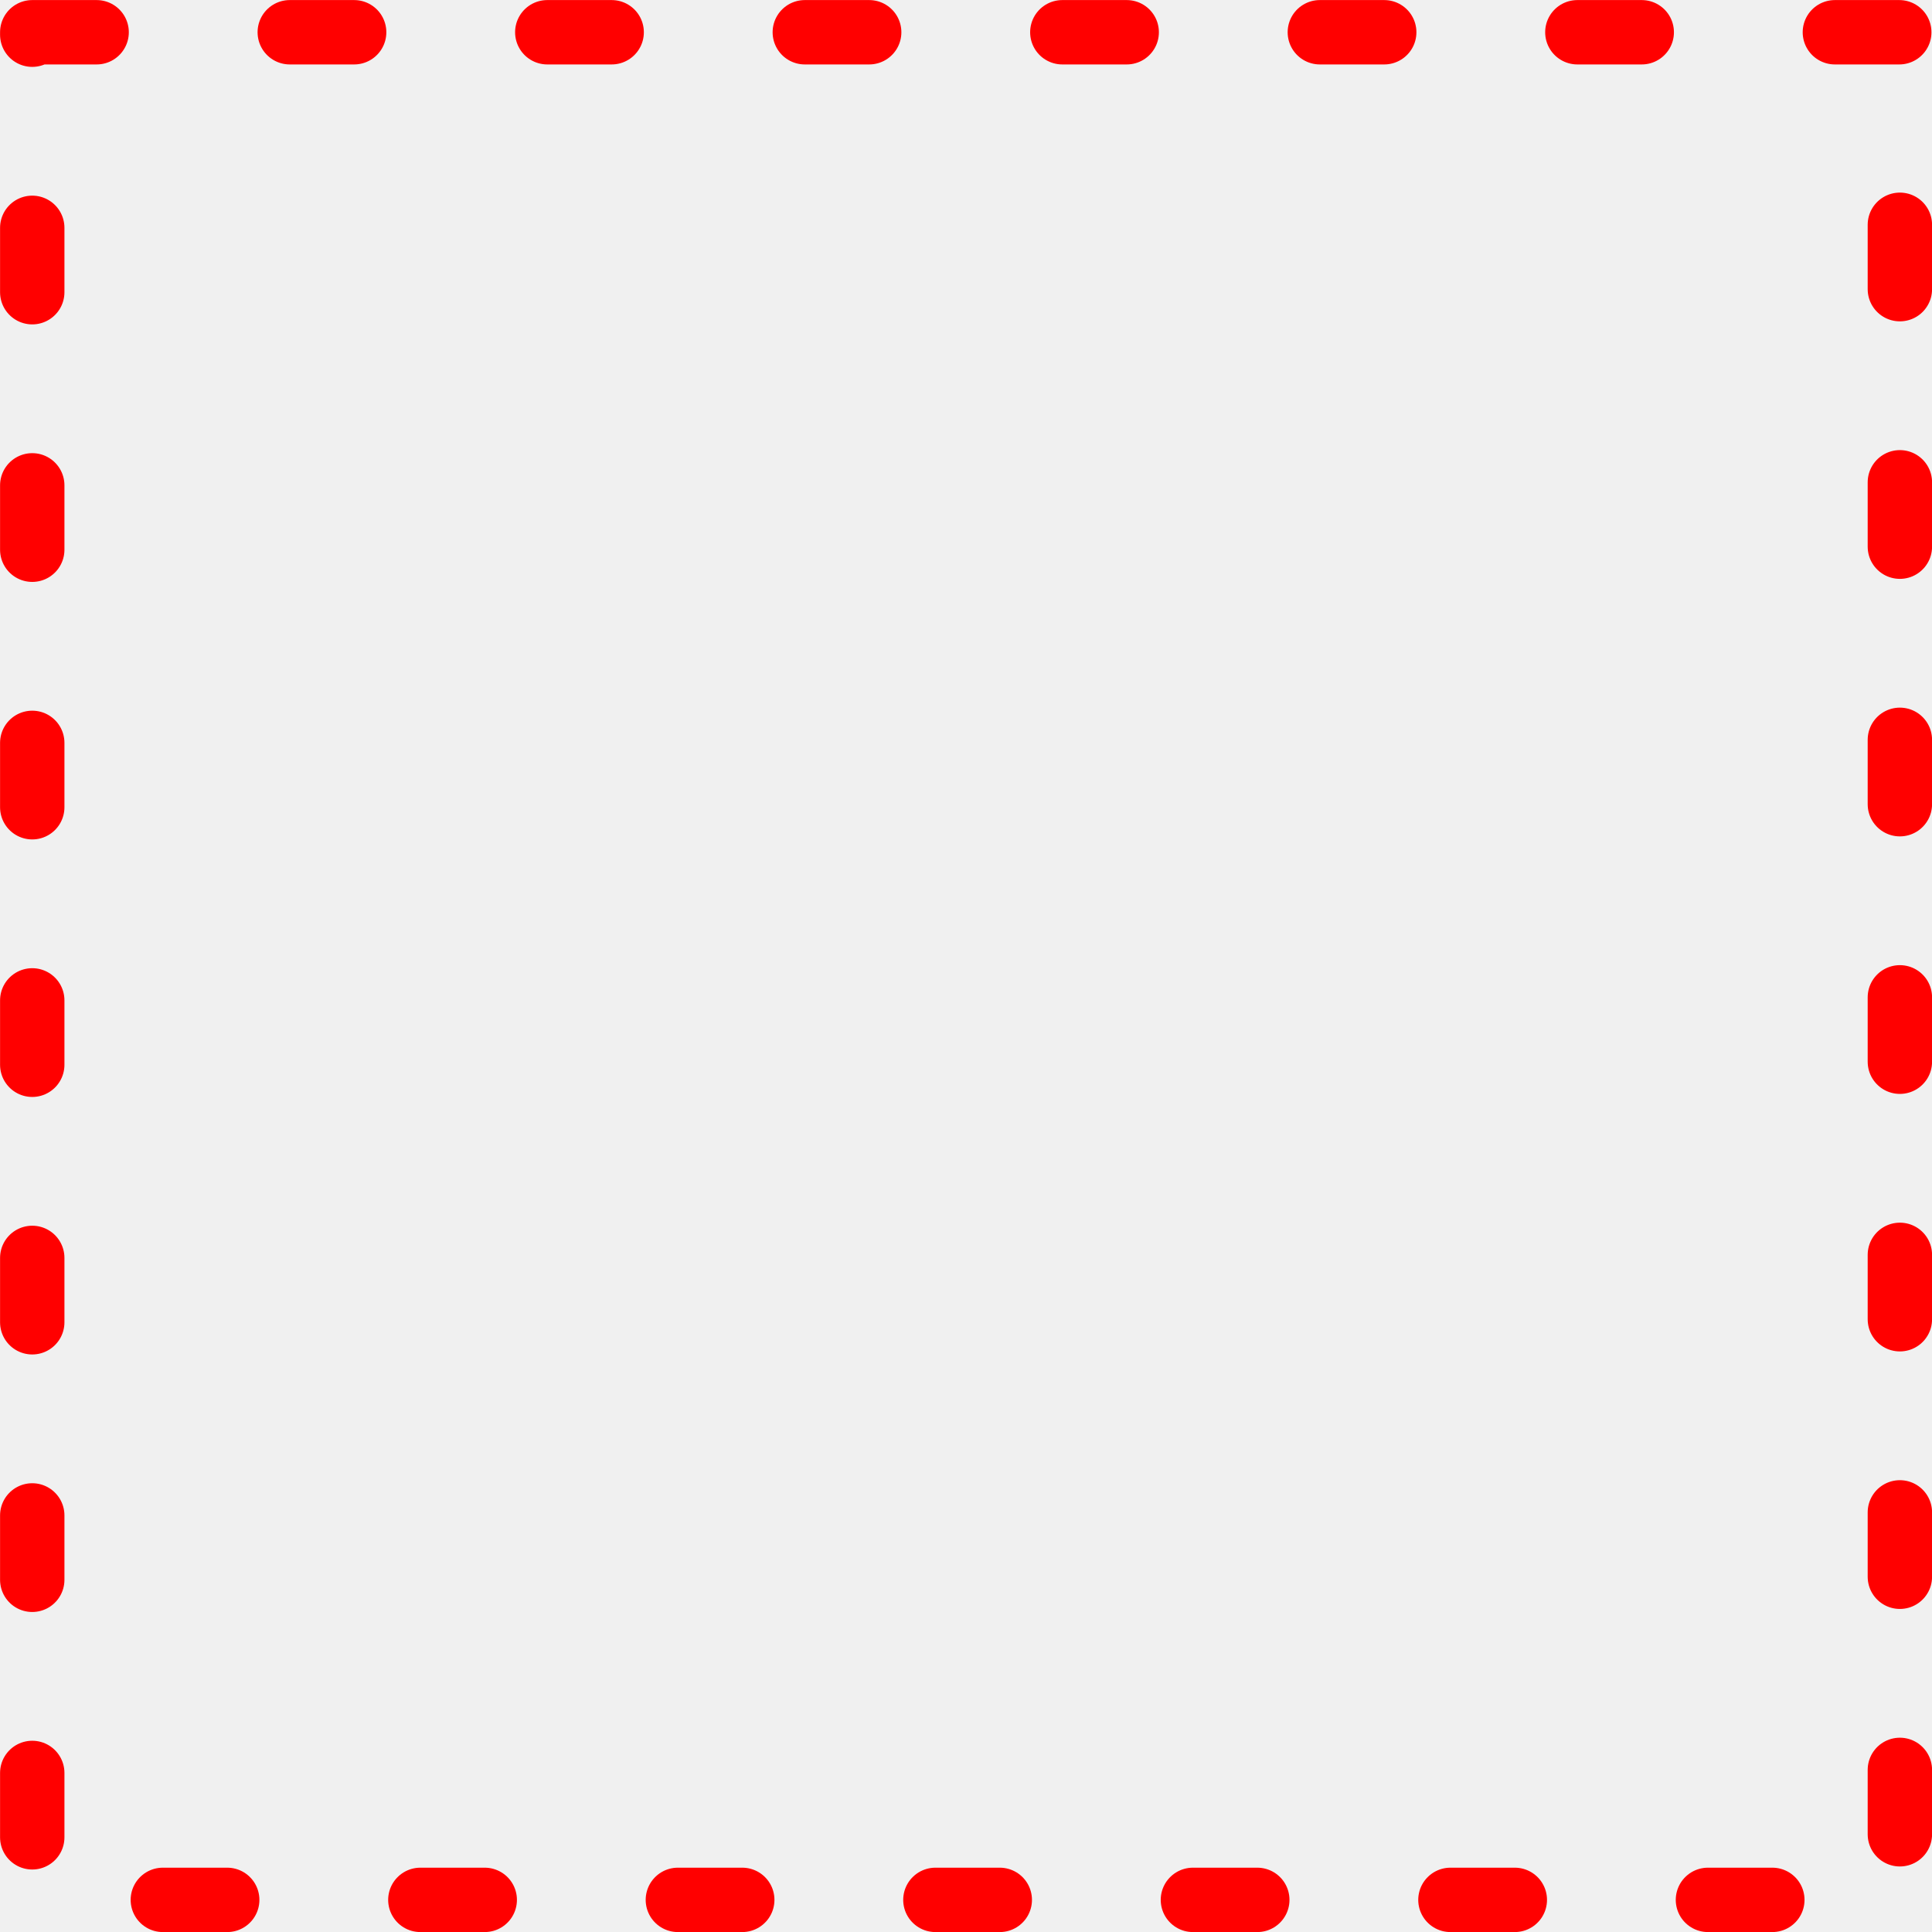
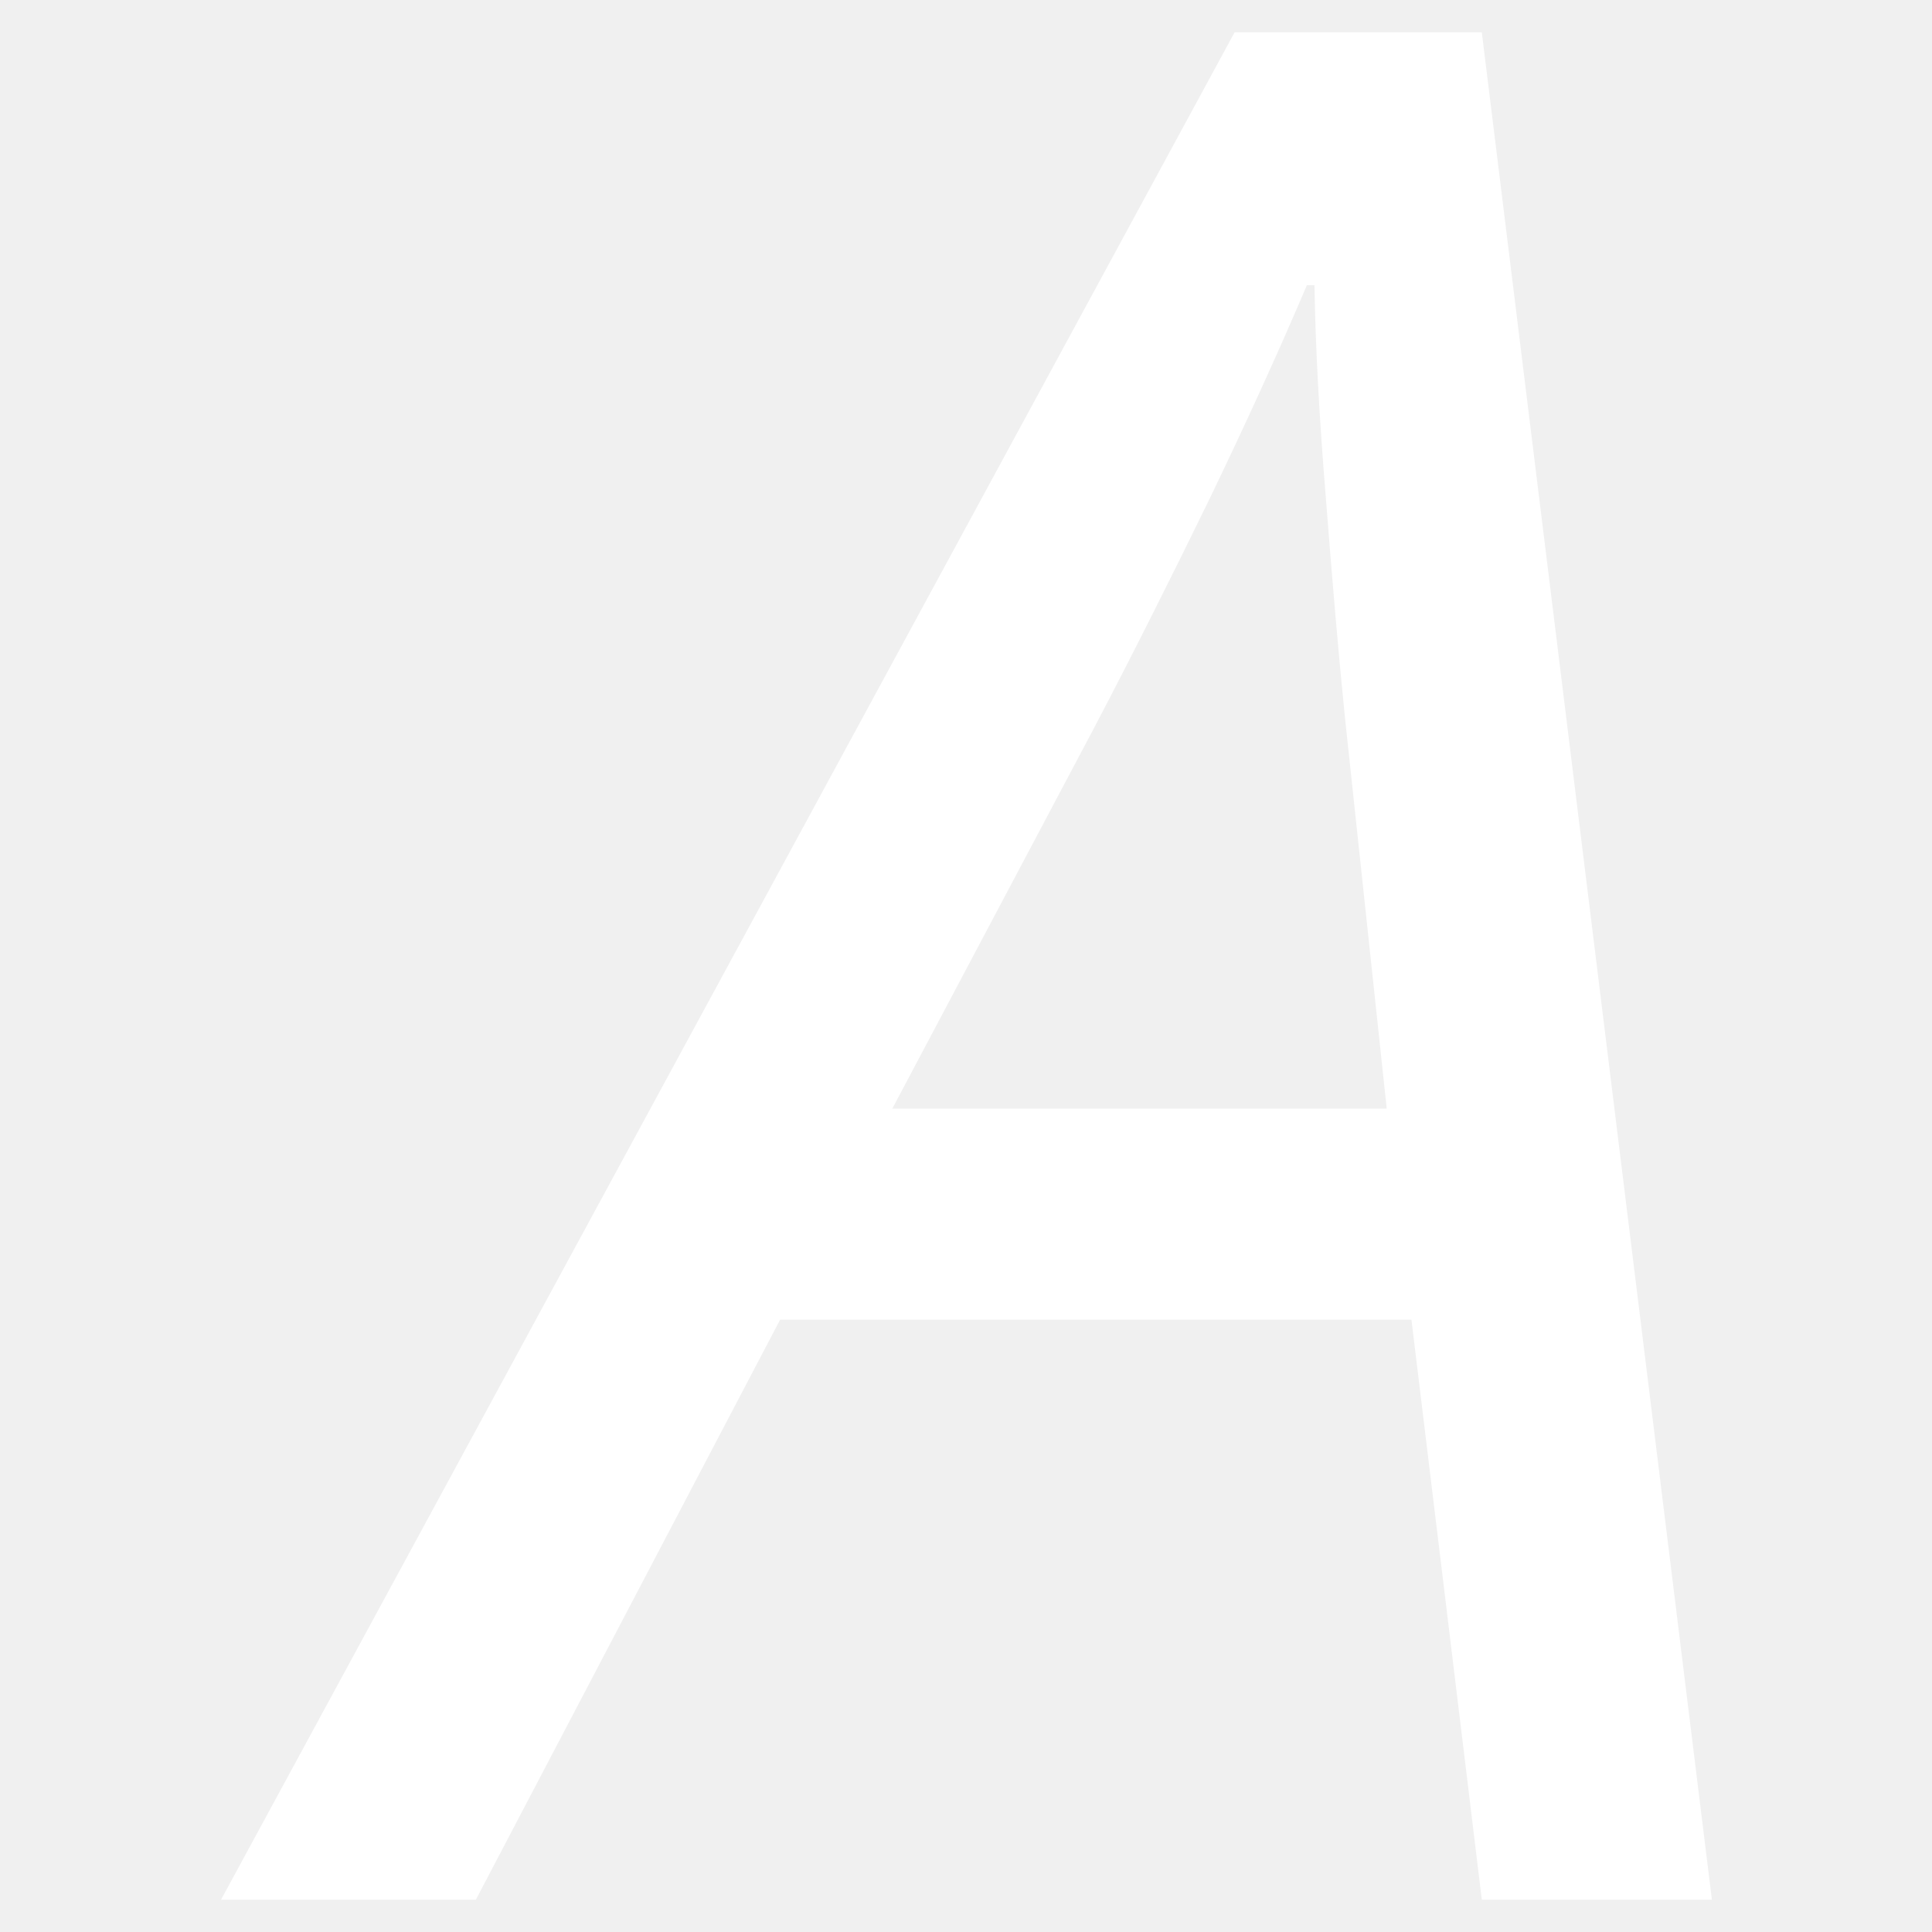
<svg xmlns="http://www.w3.org/2000/svg" width="60" height="60" viewBox="0 0 15.875 15.875" version="1.1" id="svg1">
  <defs id="defs1" />
  <g id="layer1" transform="translate(0,-281.125)">
-     <rect style="fill:none;stroke:#ff0000;stroke-width:0.529;stroke-linecap:round;stroke-linejoin:round;stroke-dasharray:0.529, 1.587;stroke-dashoffset:0;stroke-opacity:1" id="rect1" width="15.346" height="15.346" x="0.265" y="281.39" />
+     <text xml:space="preserve" style="font-style:italic;font-variant:normal;font-weight:normal;font-stretch:normal;font-size:21.497px;line-height:1.25;font-family:sans-serif;-inkscape-font-specification:'sans-serif, Italic';font-variant-ligatures:normal;font-variant-caps:normal;font-variant-numeric:normal;font-variant-east-asian:normal;fill:#ffffff;fill-opacity:1;stroke:none;stroke-width:0.265" x="3.036" y="296.735" id="text1">
+       <tspan id="tspan1" style="font-style:italic;font-variant:normal;font-weight:normal;font-stretch:normal;font-size:21.497px;font-family:sans-serif;-inkscape-font-specification:'sans-serif, Italic';font-variant-ligatures:normal;font-variant-caps:normal;font-variant-numeric:normal;font-variant-east-asian:normal;stroke-width:0.265;fill:#ffffff;fill-opacity:1" x="3.036" y="296.735">A</tspan>
+     </text>
  </g>
</svg>
